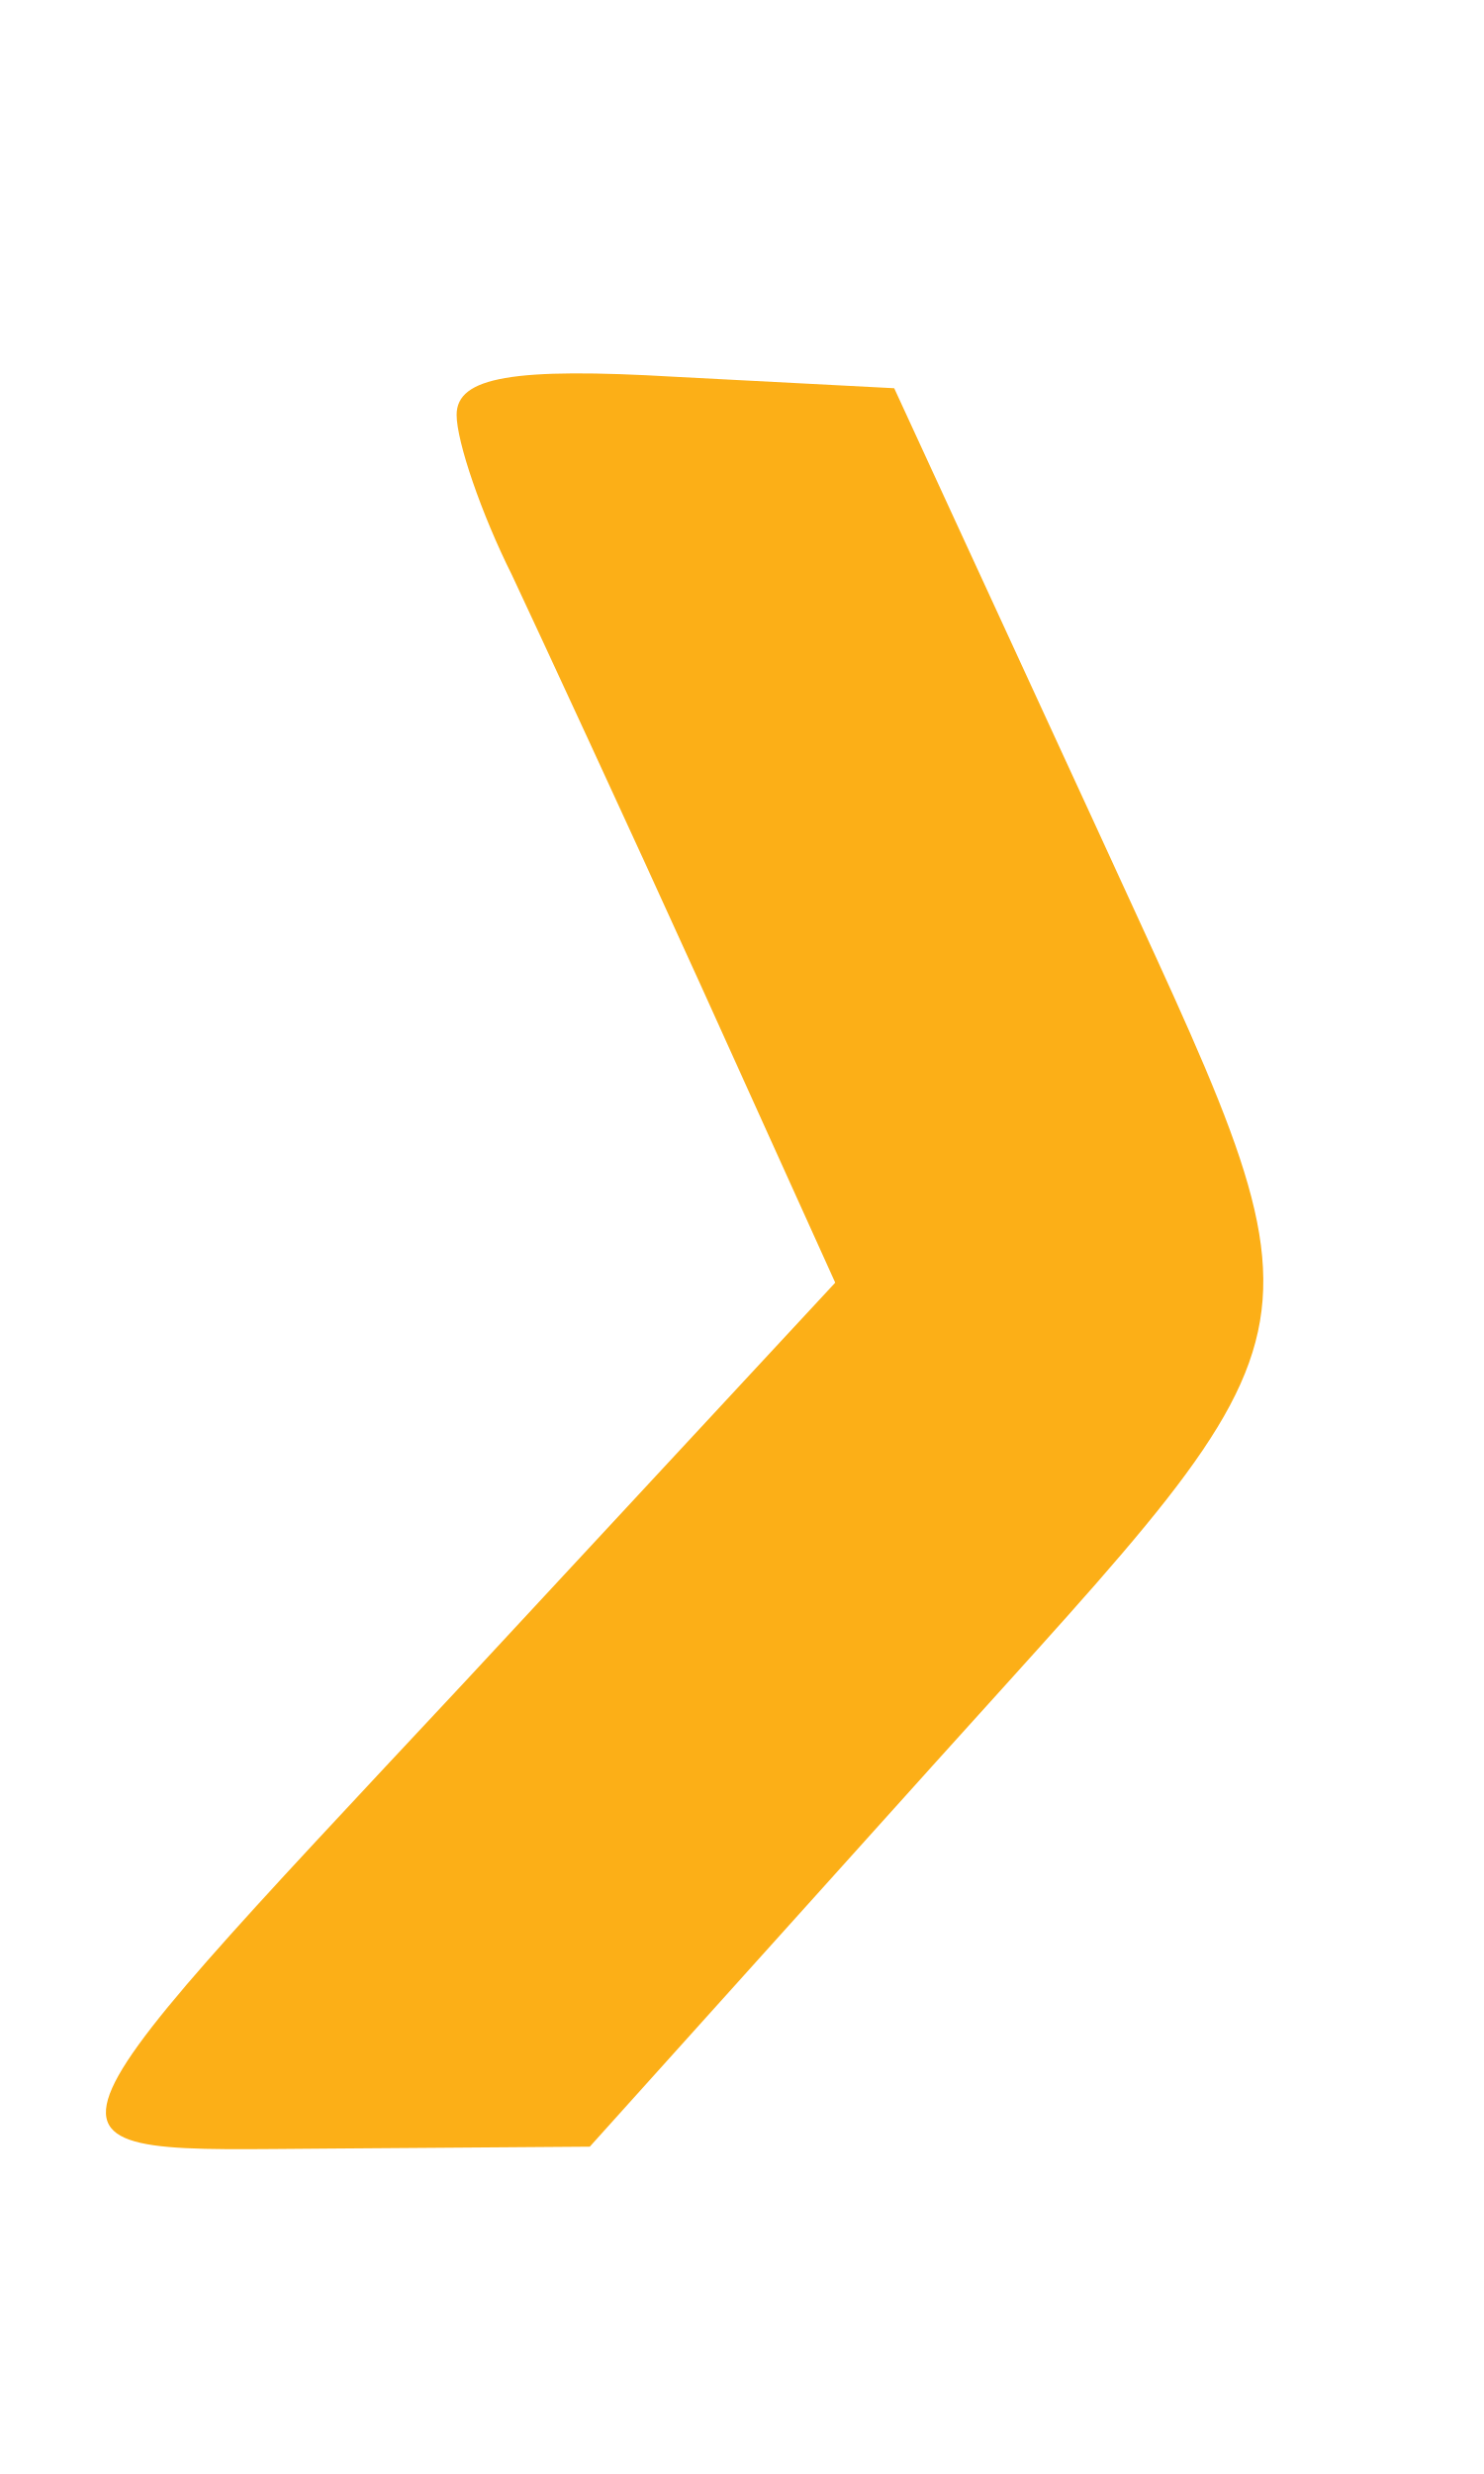
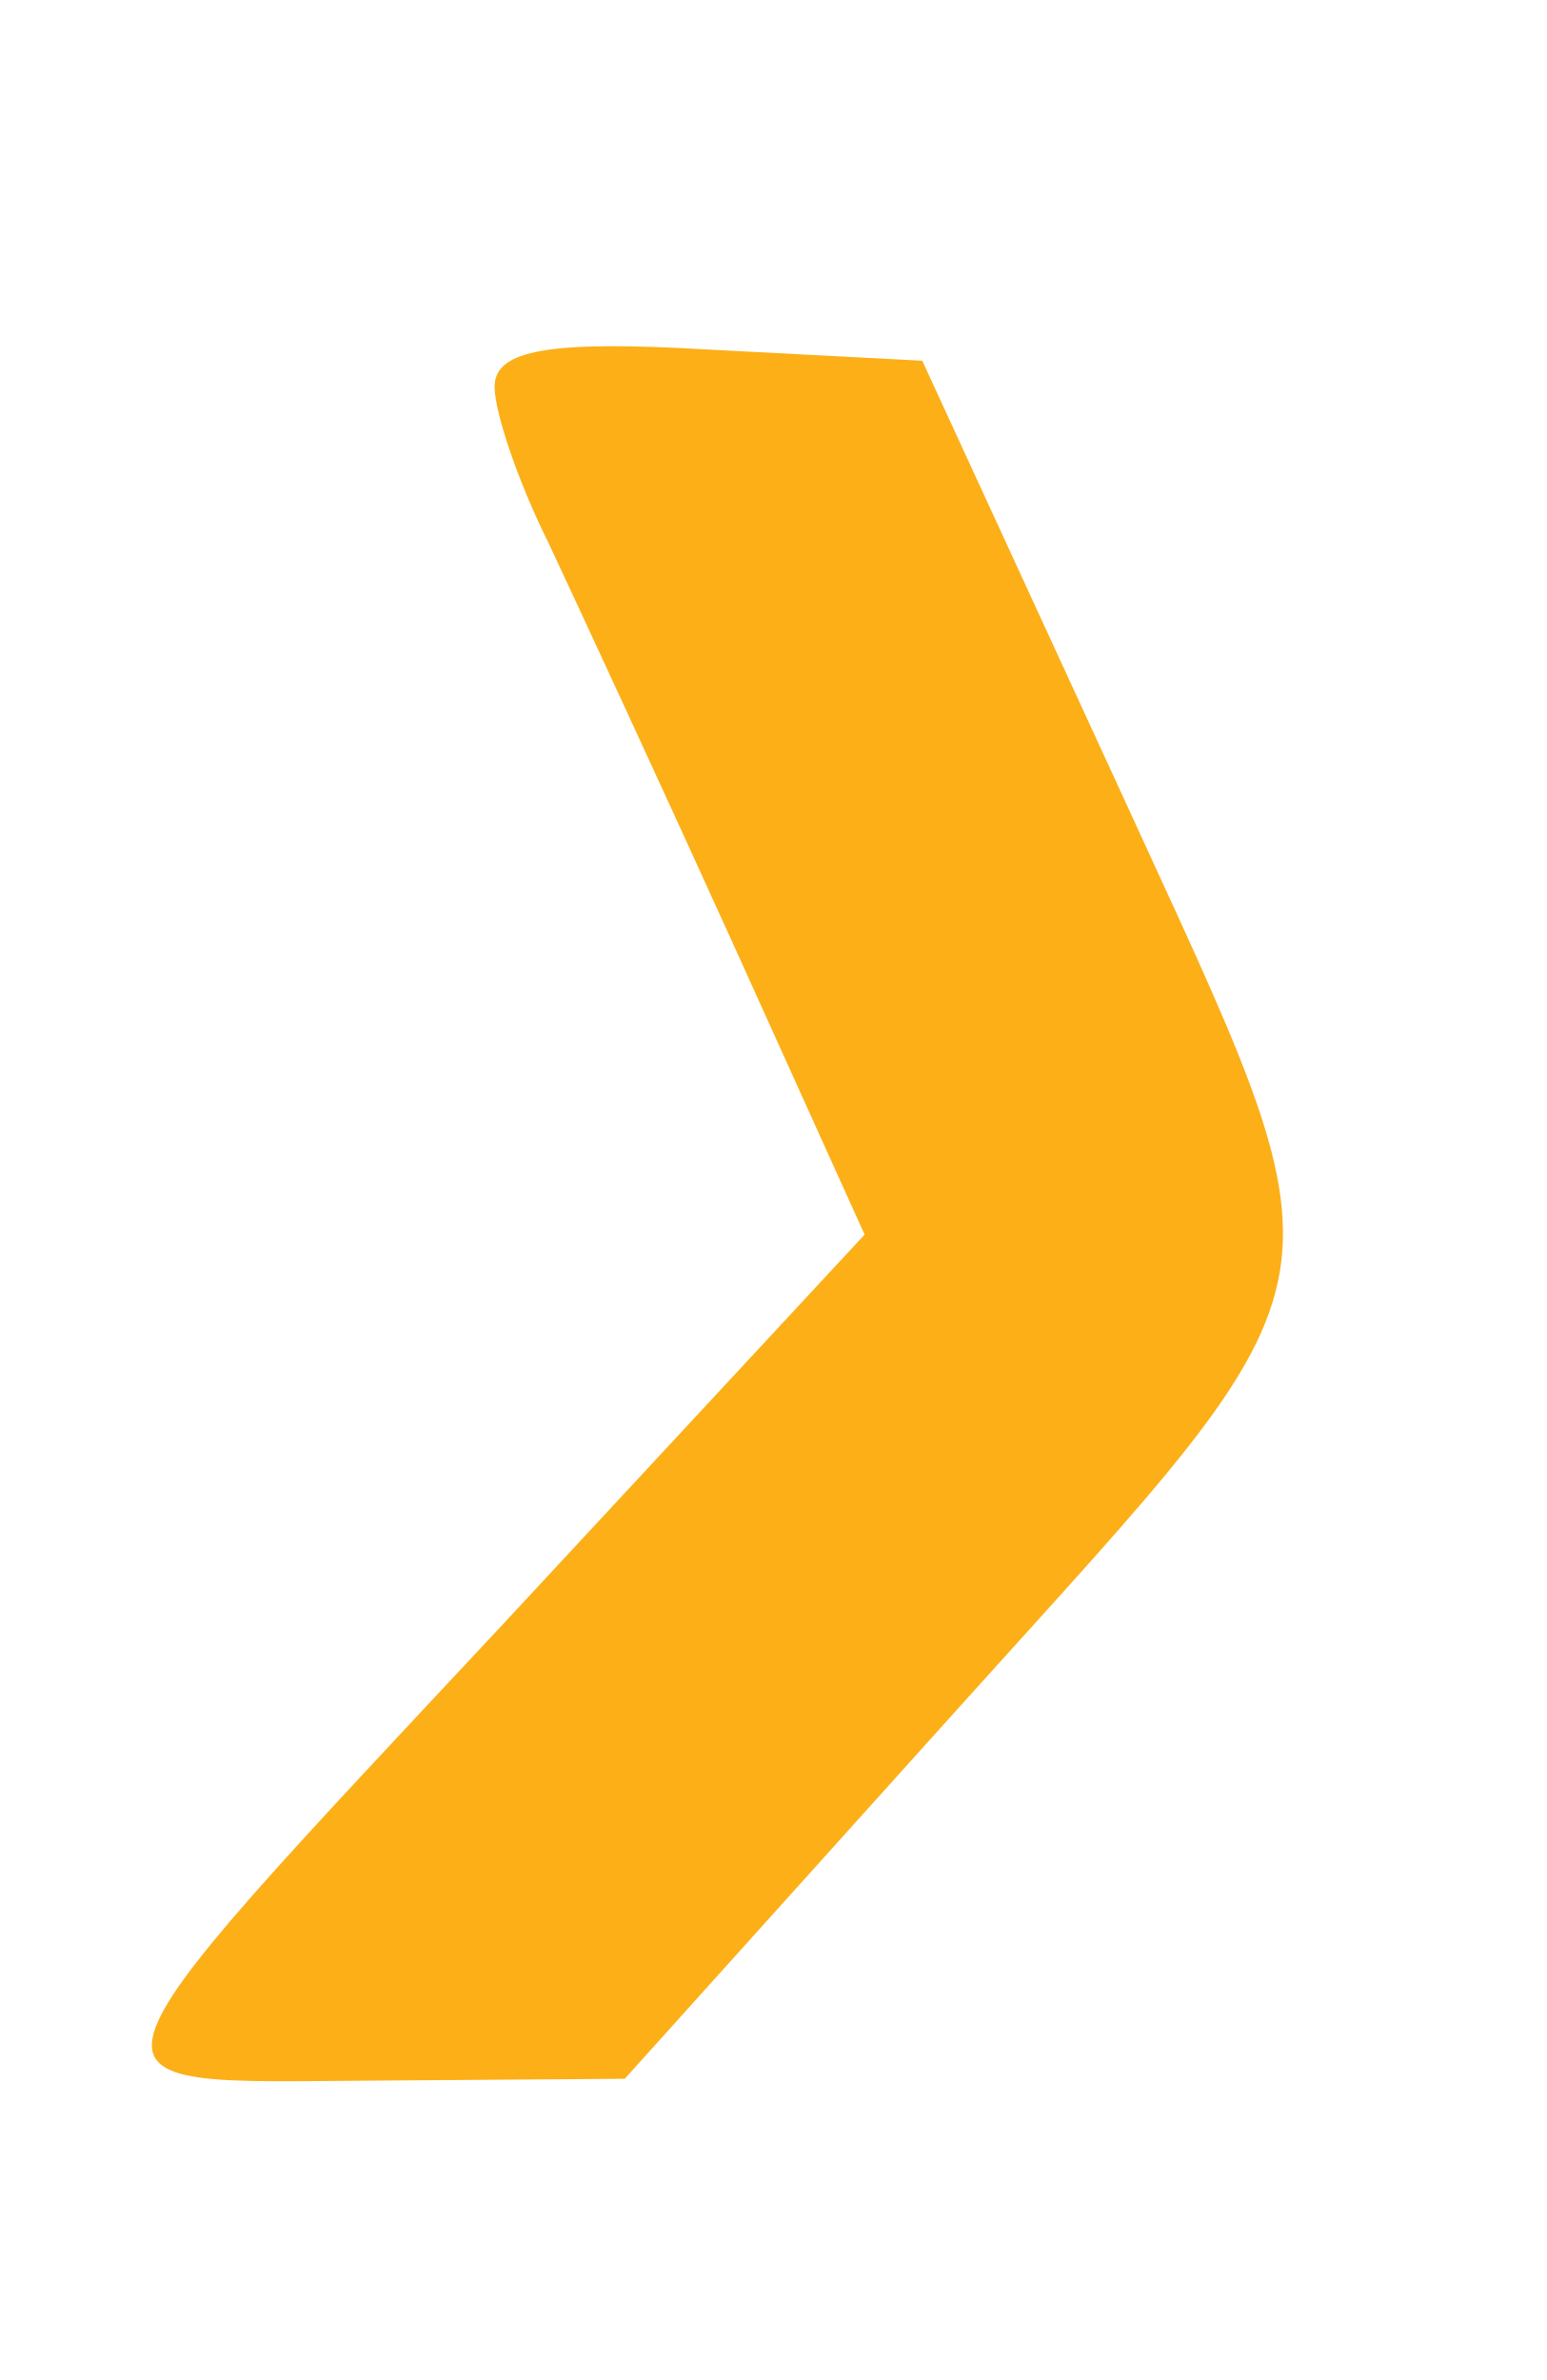
- <svg xmlns="http://www.w3.org/2000/svg" version="1.0" width="9pt" height="15pt" viewBox="0 0 39 64" preserveAspectRatio="xMidYMid meet">
+ <svg xmlns="http://www.w3.org/2000/svg" version="1.0" width="13pt" height="20pt" viewBox="0 0 39 64" preserveAspectRatio="xMidYMid meet">
  <g transform="translate(0,64) scale(0.05,-0.05)" fill="#fcaf17" stroke="none">
    <path d="M240 1072 c0 -14 13 -52 29 -84 15 -32 60 -129 99 -215 l71 -157 -194 -209 c-241 -258 -237 -247 -72 -246 l137 1 180 200 c218 242 213 216 85 496 l-105 228 -115 6 c-85 5 -115 0 -115 -20z" />
  </g>
</svg>
